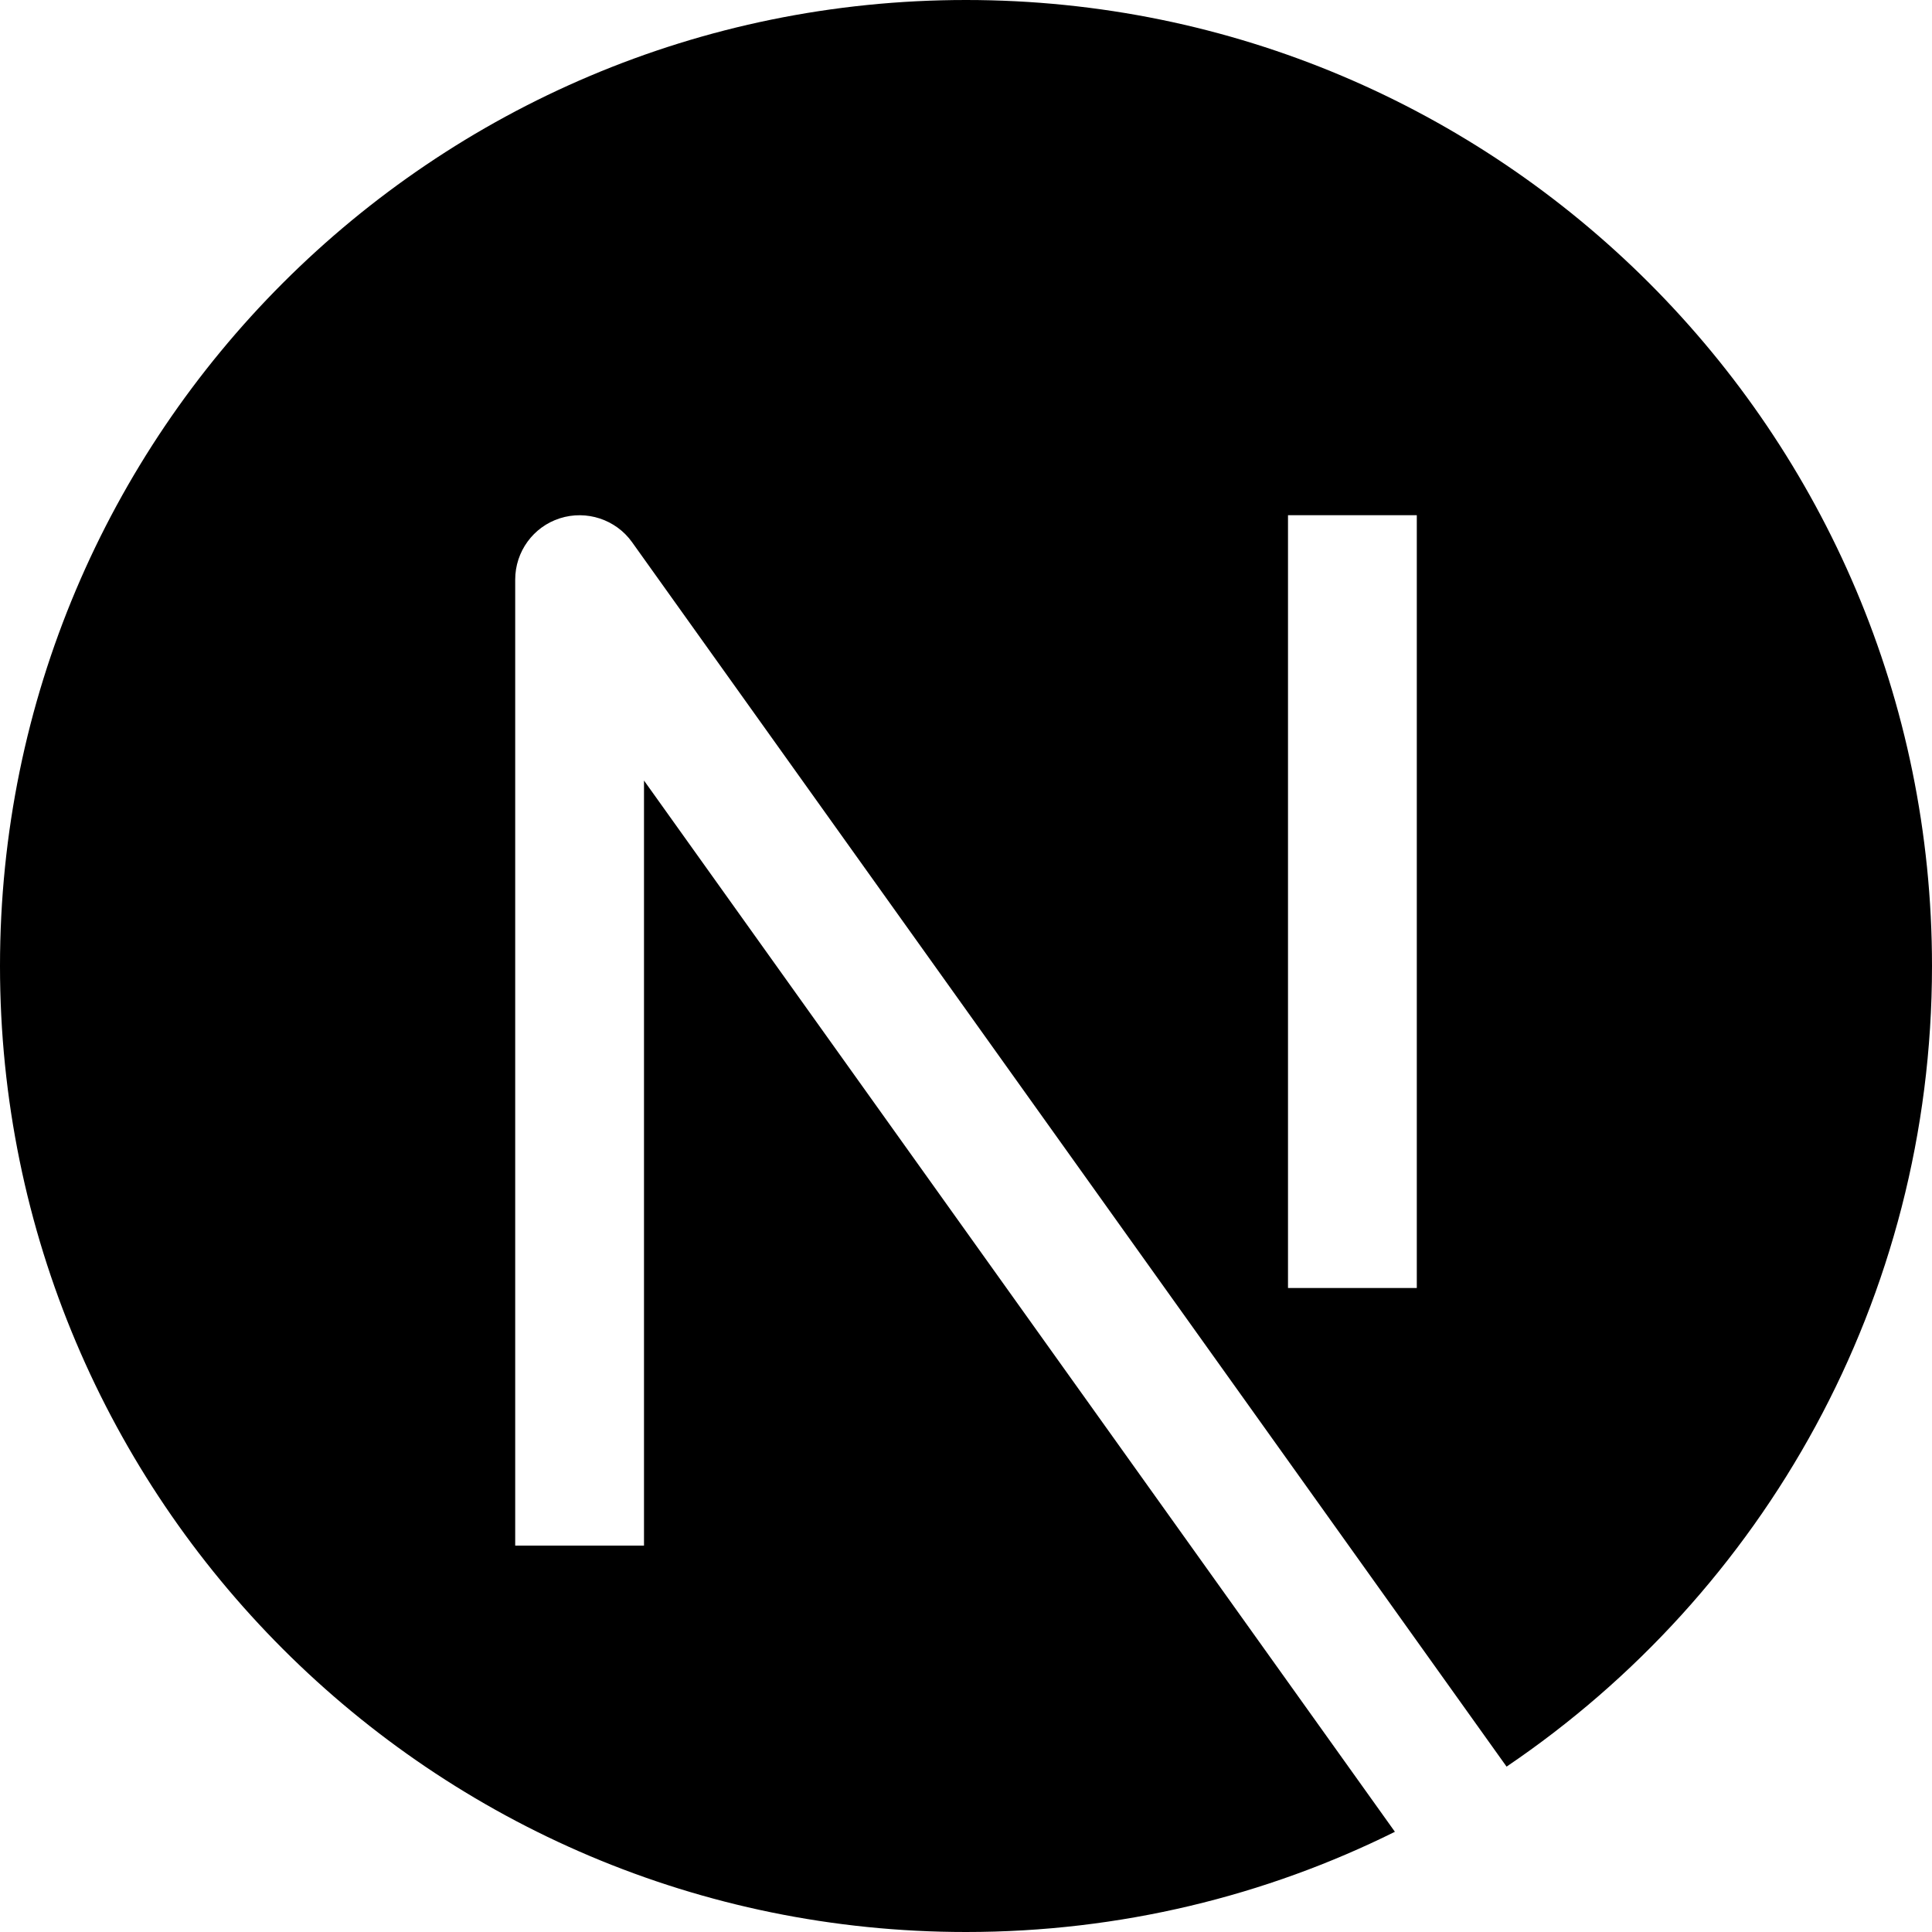
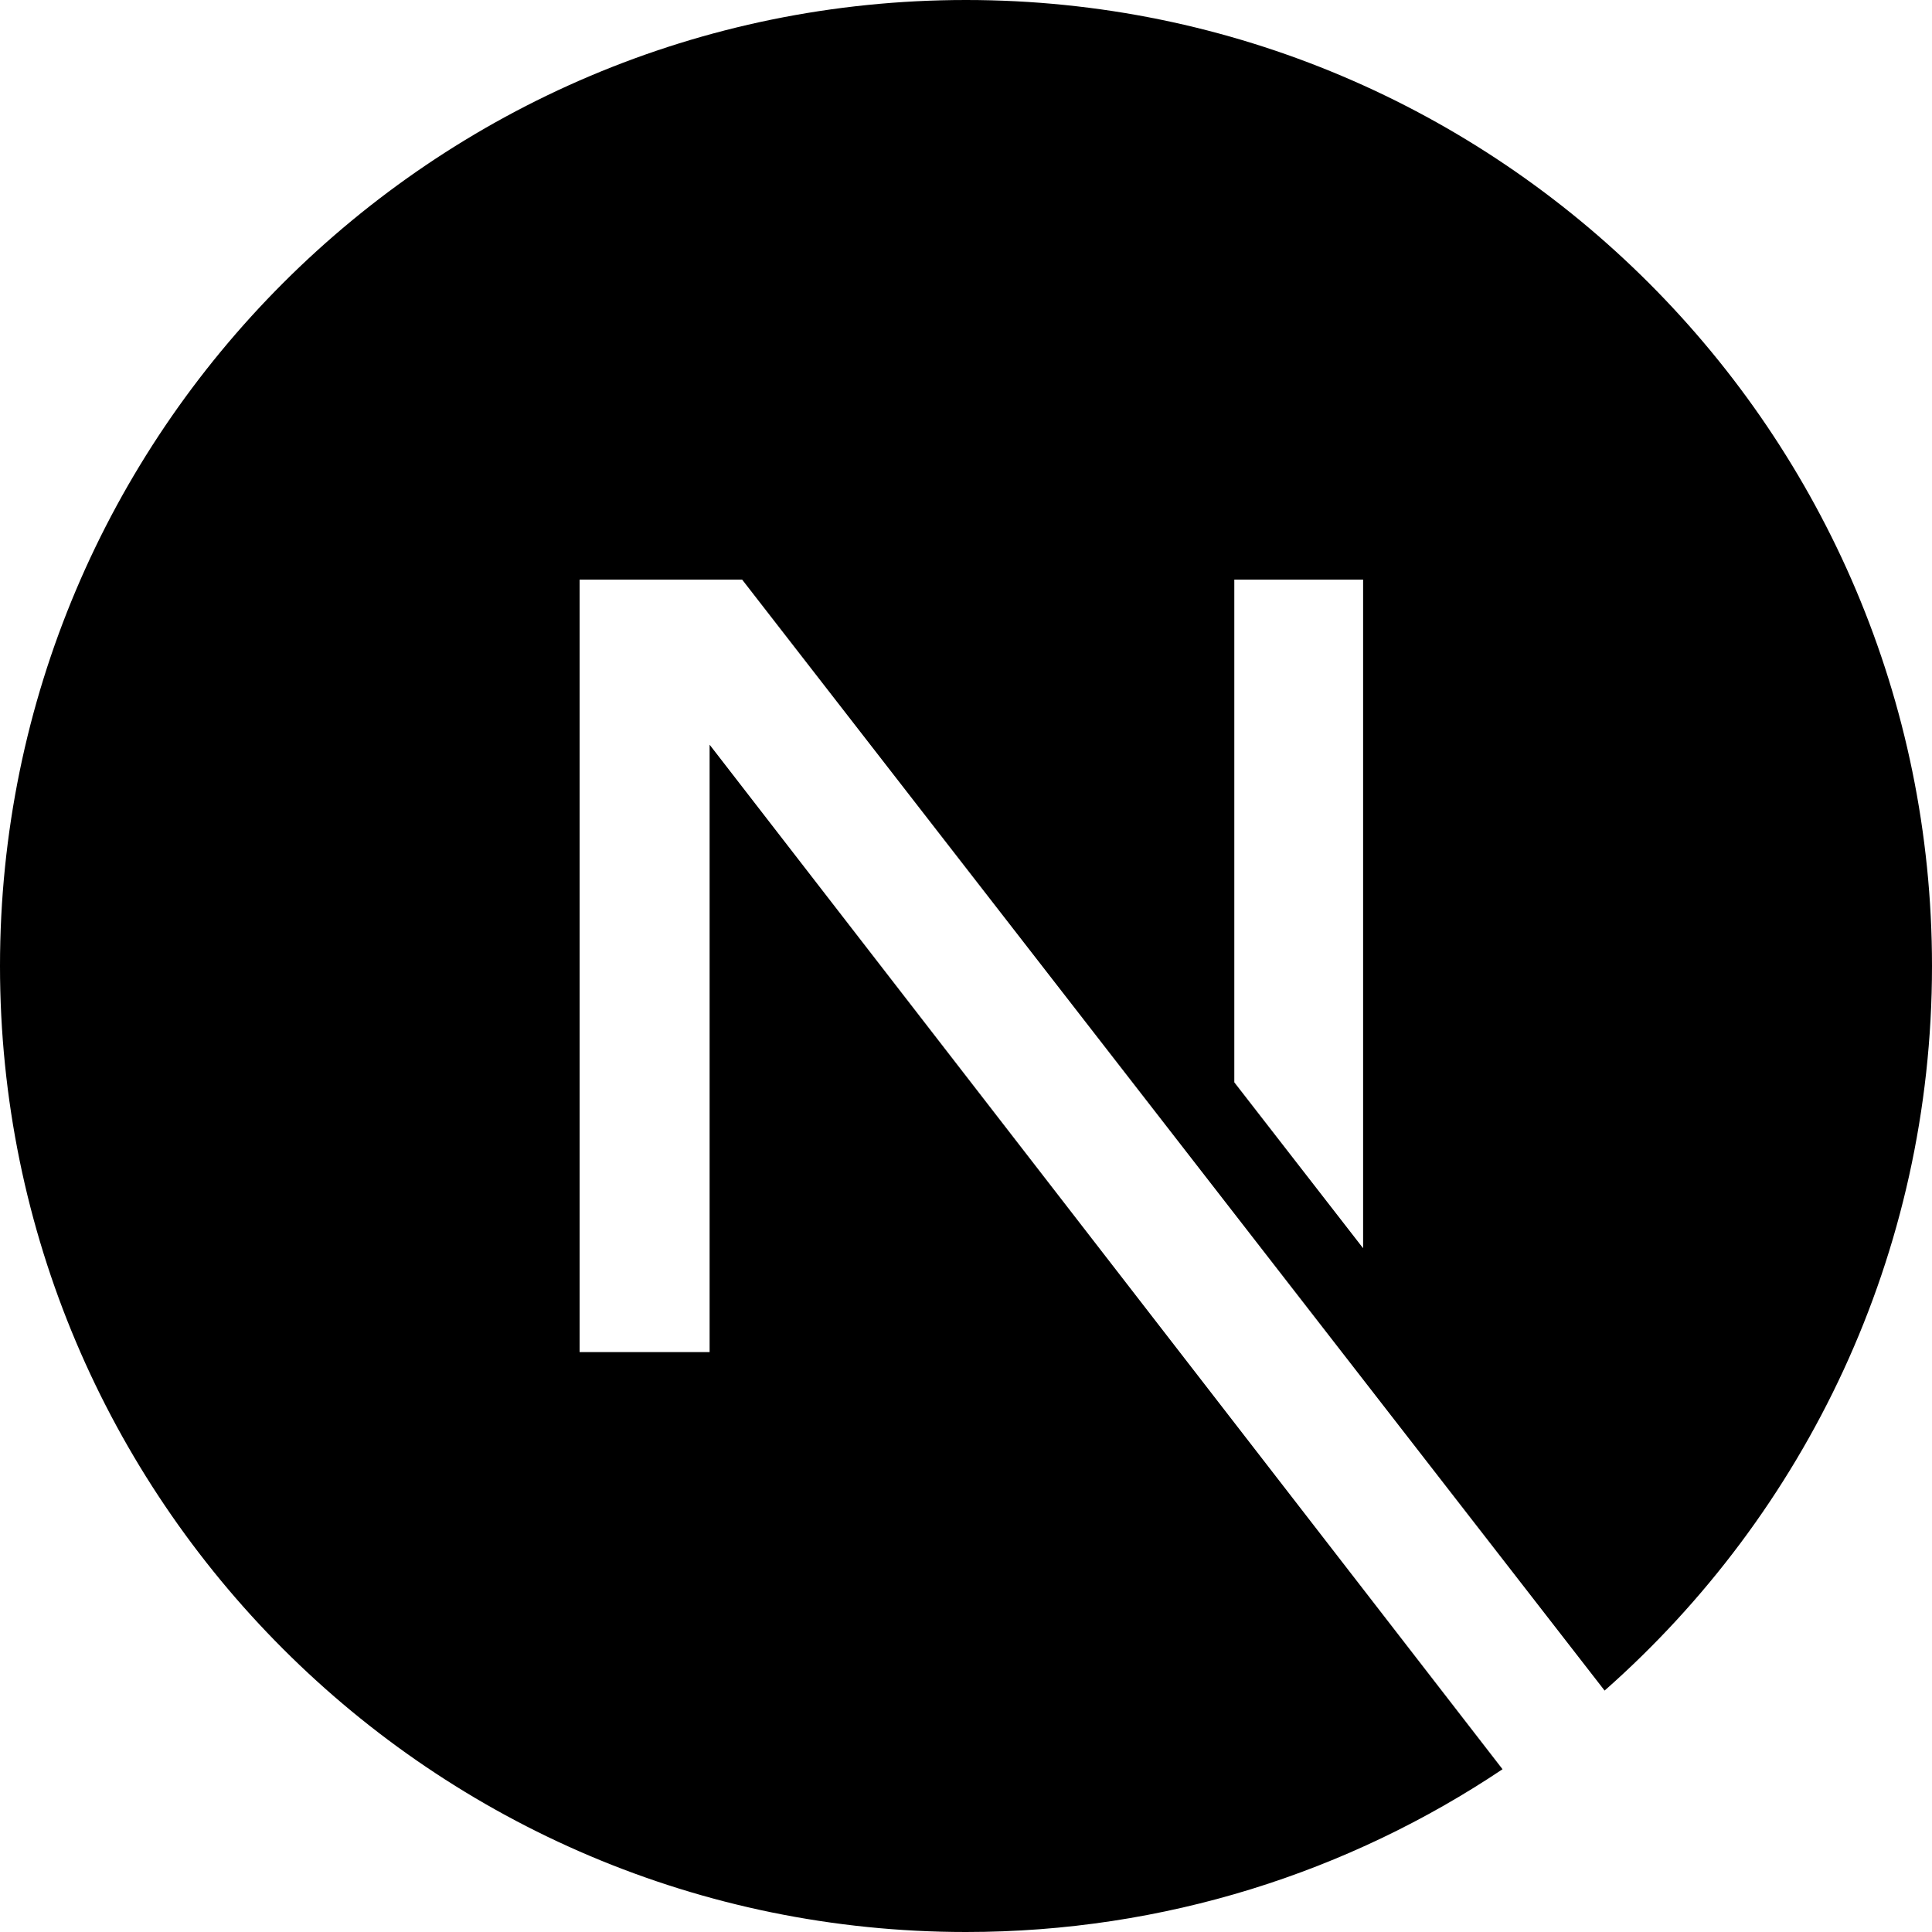
- <svg xmlns="http://www.w3.org/2000/svg" width="15px" height="15px" viewBox="0 0 15 15" fill="none">
-   <path fill-rule="evenodd" clip-rule="evenodd" d="M0 7.5C0 3.358 3.358 0 7.5 0C11.642 0 15 3.358 15 7.5C15 10.087 13.69 12.368 11.697 13.716L4.907 4.209C4.781 4.033 4.554 3.958 4.347 4.024C4.14 4.09 4 4.283 4 4.5V12H5V6.06L10.83 14.222C9.827 14.72 8.696 15 7.5 15C3.358 15 0 11.642 0 7.5ZM10 10V4H11V10H10Z" fill="black" />
+ <svg xmlns="http://www.w3.org/2000/svg" role="img" viewBox="0 0 24 24">
+   <path d="M18.665 21.978C16.758 23.255 14.465 24 12 24 5.377 24 0 18.623 0 12S5.377 0 12 0s12 5.377 12 12c0 3.583-1.574 6.801-4.067 9.001L9.219 7.2H7.2v9.596h1.615V9.251l9.85 12.727Zm-3.332-8.533 1.6 2.061V7.2h-1.6v6.245Z" />
</svg>
